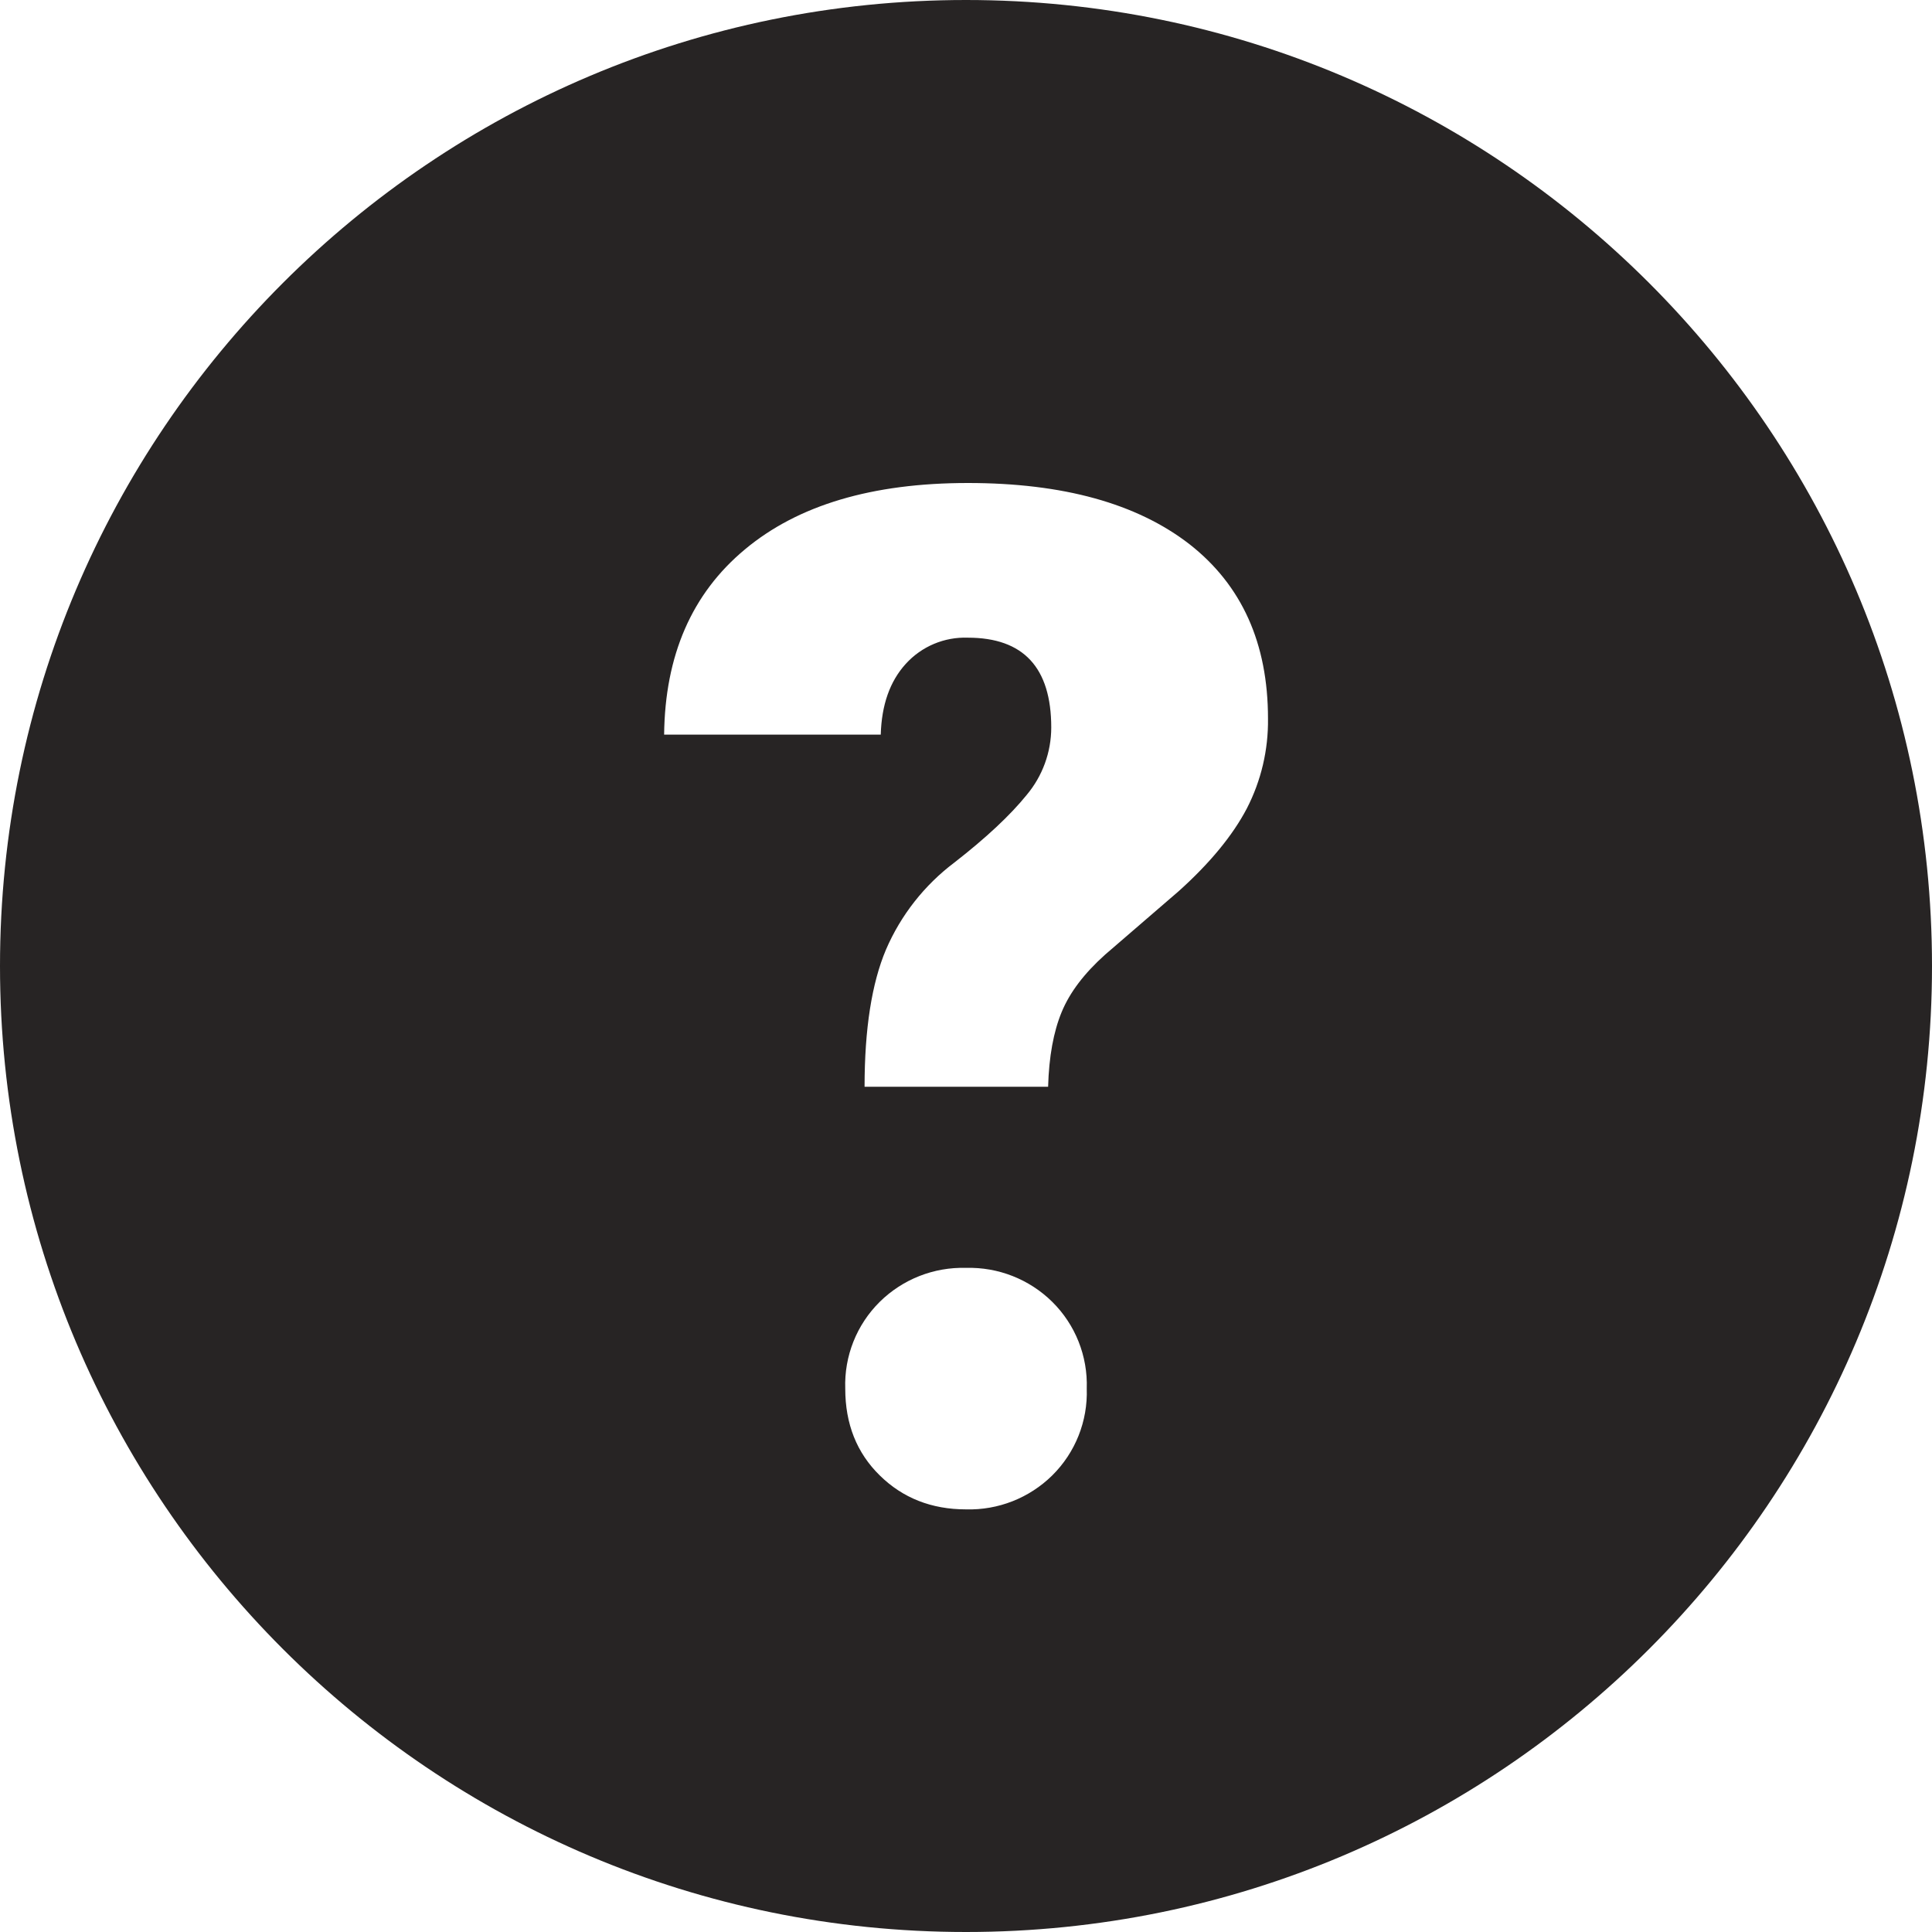
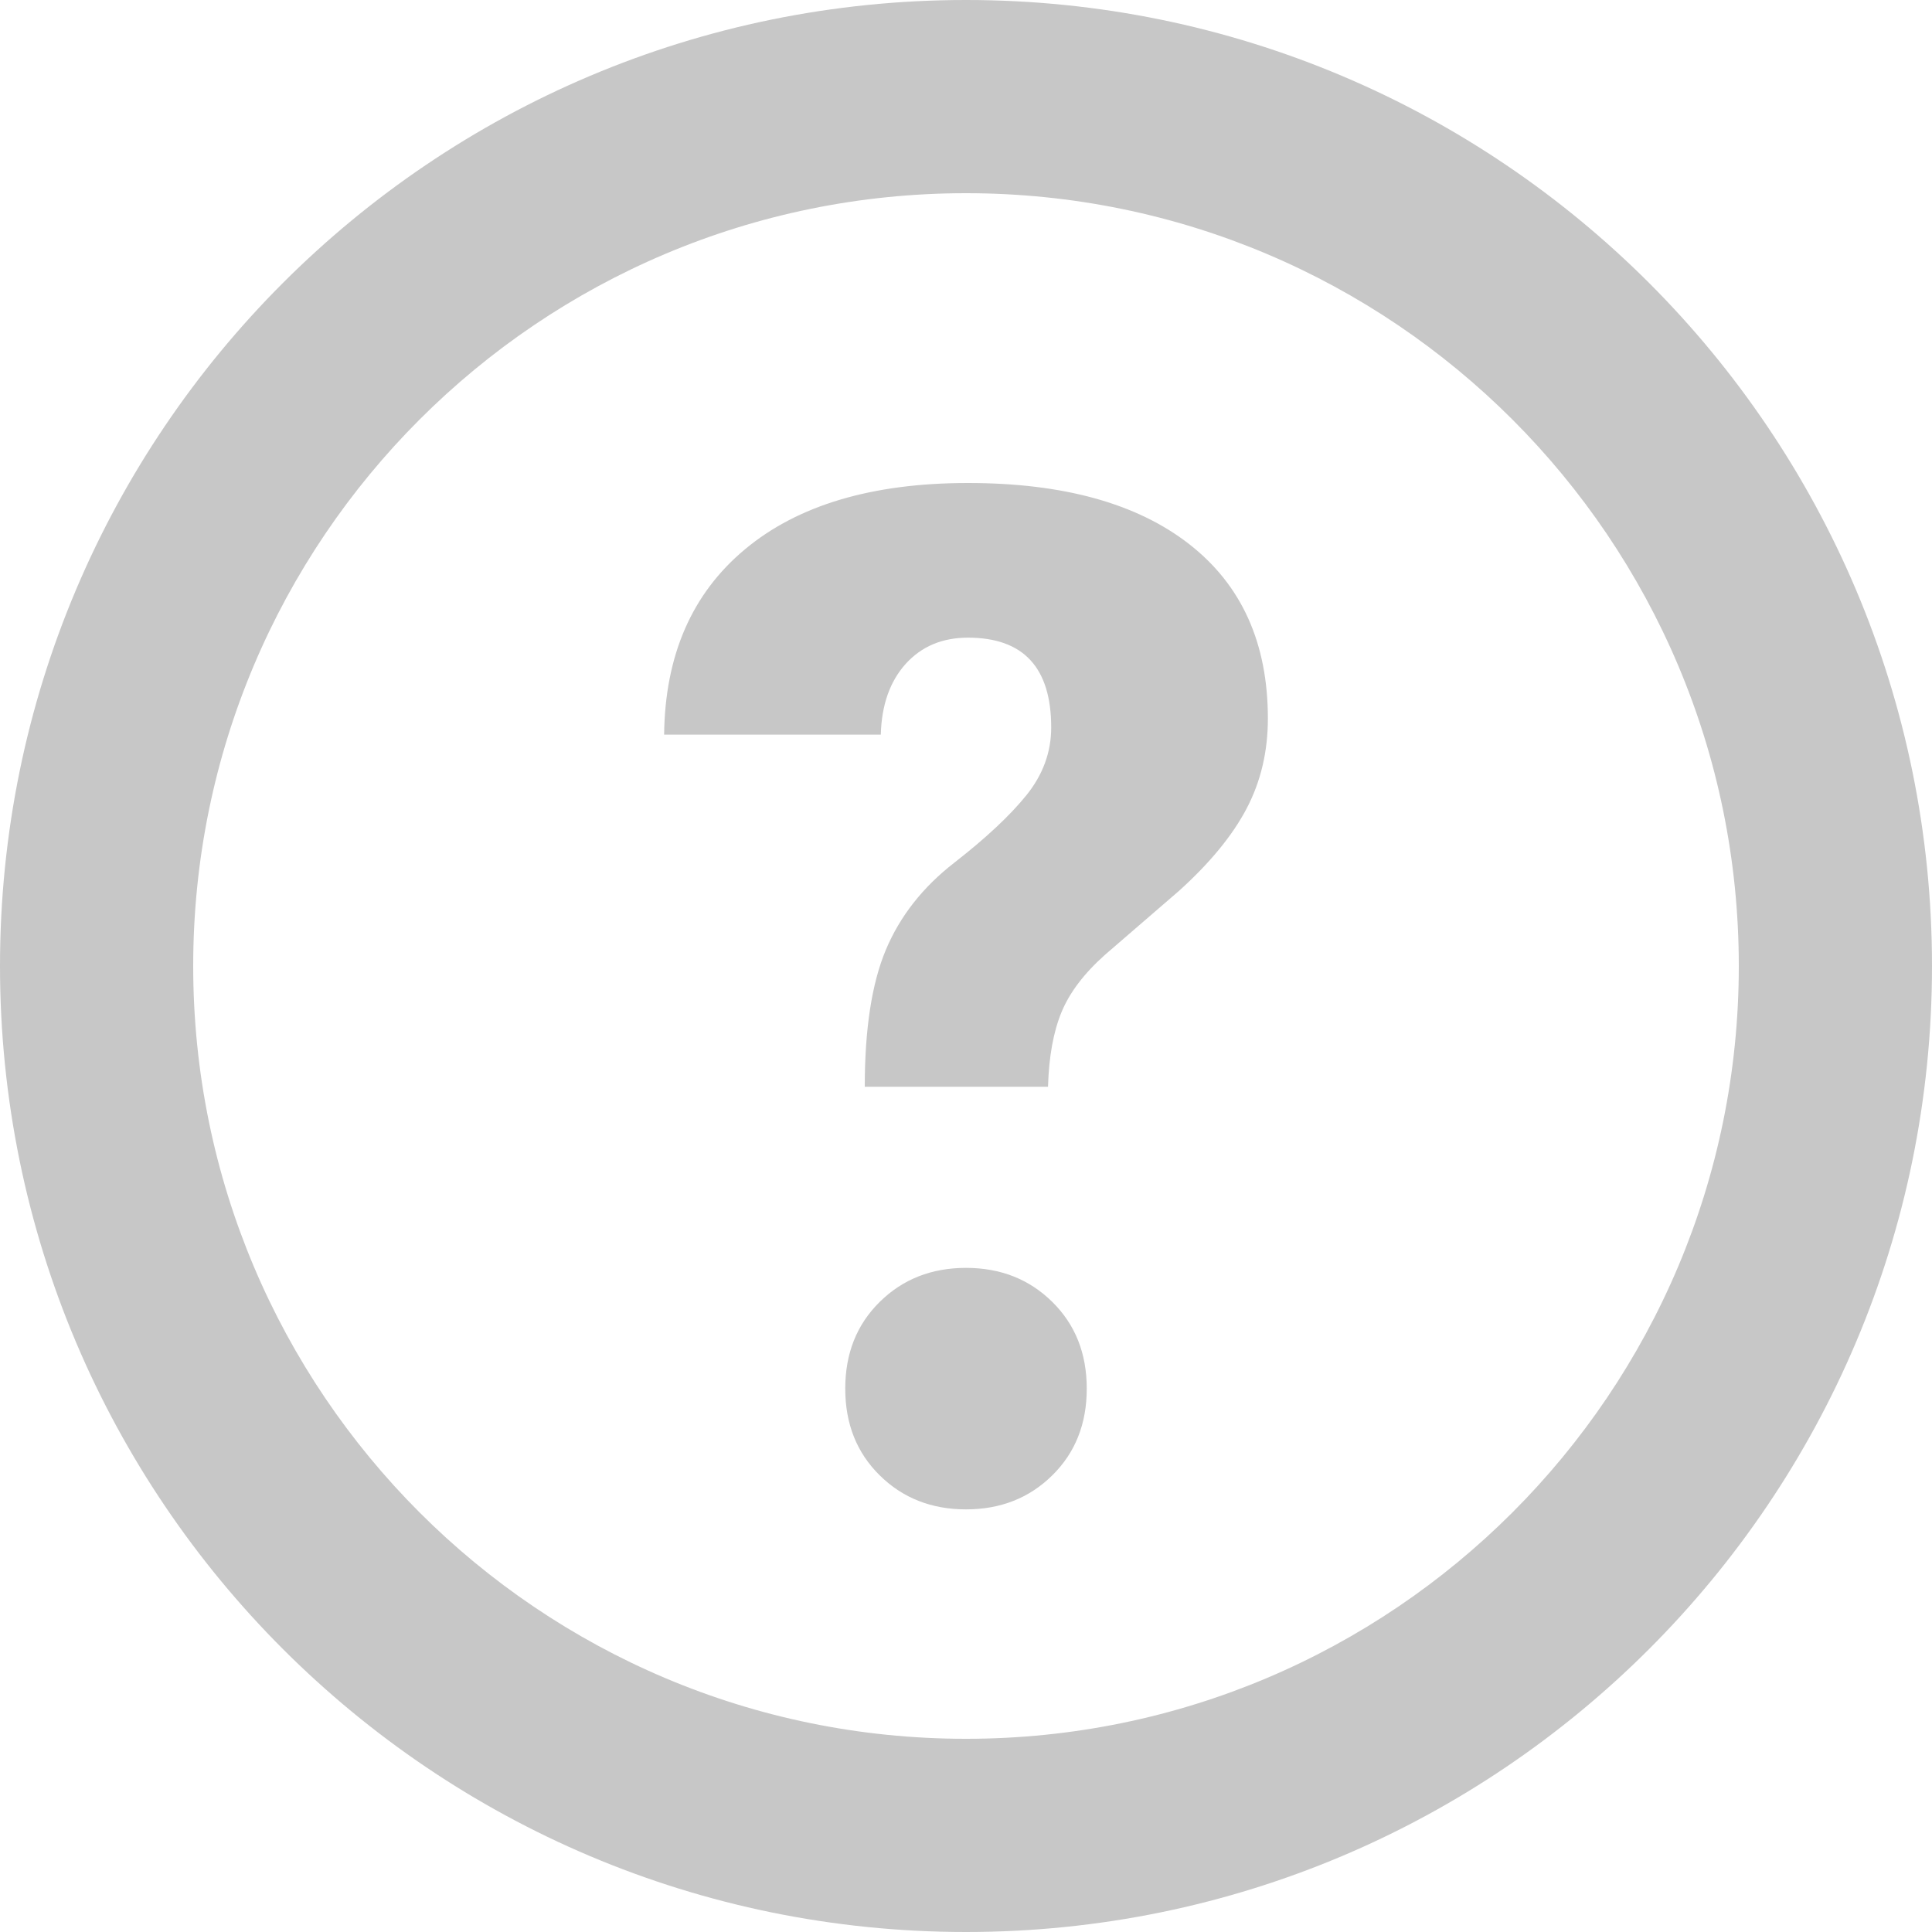
- <svg xmlns="http://www.w3.org/2000/svg" width="16" height="16" viewBox="0 0 16 16">
-   <path fill="#272424" fill-rule="evenodd" d="M8 16A8 8 0 1 1 8 0a8 8 0 0 1 0 16zm-.839-7H8.68c.007-.25.045-.456.112-.618.067-.163.187-.321.36-.476l.611-.527c.259-.233.446-.461.563-.684a1.58 1.58 0 0 0 .175-.744c0-.624-.217-1.105-.65-1.444C9.416 4.17 8.805 4 8.016 4c-.793 0-1.408.183-1.847.55-.439.365-.662.877-.669 1.534h1.794c.007-.247.076-.442.207-.586a.662.662 0 0 1 .515-.217c.46 0 .69.248.69.744a.87.87 0 0 1-.204.559c-.137.169-.336.355-.598.559a1.789 1.789 0 0 0-.567.722C7.22 8.142 7.16 8.52 7.16 9zM7 11.5c0 .292.095.532.286.719.19.187.429.281.714.281a.978.978 0 0 0 .714-.281A.964.964 0 0 0 9 11.5a.964.964 0 0 0-.286-.719A.978.978 0 0 0 8 10.5a.978.978 0 0 0-.714.281A.964.964 0 0 0 7 11.5z" />
+ <svg xmlns="http://www.w3.org/2000/svg" width="20px" height="20px" viewBox="0 0 20 20" version="1.1">
+   <g id="Платежная-страница-v2.0" stroke="none" stroke-width="1" fill="none" fill-rule="evenodd">
+     <g id="Artboard" transform="translate(-40, -609)" fill="#C7C7C7" fill-rule="nonzero">
+       <path d="M50,629 C44.477,629 40,624.523 40,619 C40,613.477 44.477,609 50,609 C55.523,609 60,613.477 60,619 C60,624.523 55.523,629 50,629 Z M50,627 C54.418,627 58,623.418 58,619 C58,614.582 54.418,611 50,611 C45.582,611 42,614.582 42,619 C42,623.418 45.582,627 50,627 Z M48.952,620.25 C48.952,619.651 49.025,619.178 49.171,618.831 C49.317,618.484 49.553,618.183 49.881,617.929 C50.208,617.674 50.457,617.441 50.627,617.23 C50.797,617.018 50.882,616.785 50.882,616.531 C50.882,615.911 50.595,615.601 50.02,615.601 C49.755,615.601 49.54,615.691 49.376,615.872 C49.213,616.053 49.126,616.297 49.118,616.605 L46.875,616.605 C46.884,615.784 47.163,615.144 47.711,614.687 C48.259,614.229 49.029,614 50.02,614 C51.006,614 51.77,614.211 52.312,614.634 C52.854,615.057 53.125,615.658 53.125,616.438 C53.125,616.779 53.052,617.089 52.906,617.368 C52.76,617.647 52.526,617.933 52.203,618.224 L51.44,618.883 C51.223,619.076 51.073,619.274 50.989,619.477 C50.905,619.68 50.858,619.938 50.849,620.25 L48.952,620.25 Z M48.75,623.375 C48.75,623.01 48.869,622.711 49.108,622.476 C49.346,622.242 49.643,622.125 50,622.125 C50.357,622.125 50.654,622.242 50.892,622.476 C51.131,622.711 51.25,623.01 51.25,623.375 C51.25,623.74 51.131,624.039 50.892,624.274 C50.654,624.508 50.357,624.625 50,624.625 C49.643,624.625 49.346,624.508 49.108,624.274 C48.869,624.039 48.75,623.74 48.75,623.375 Z" id="cvc_rest" />
+     </g>
+   </g>
</svg>
